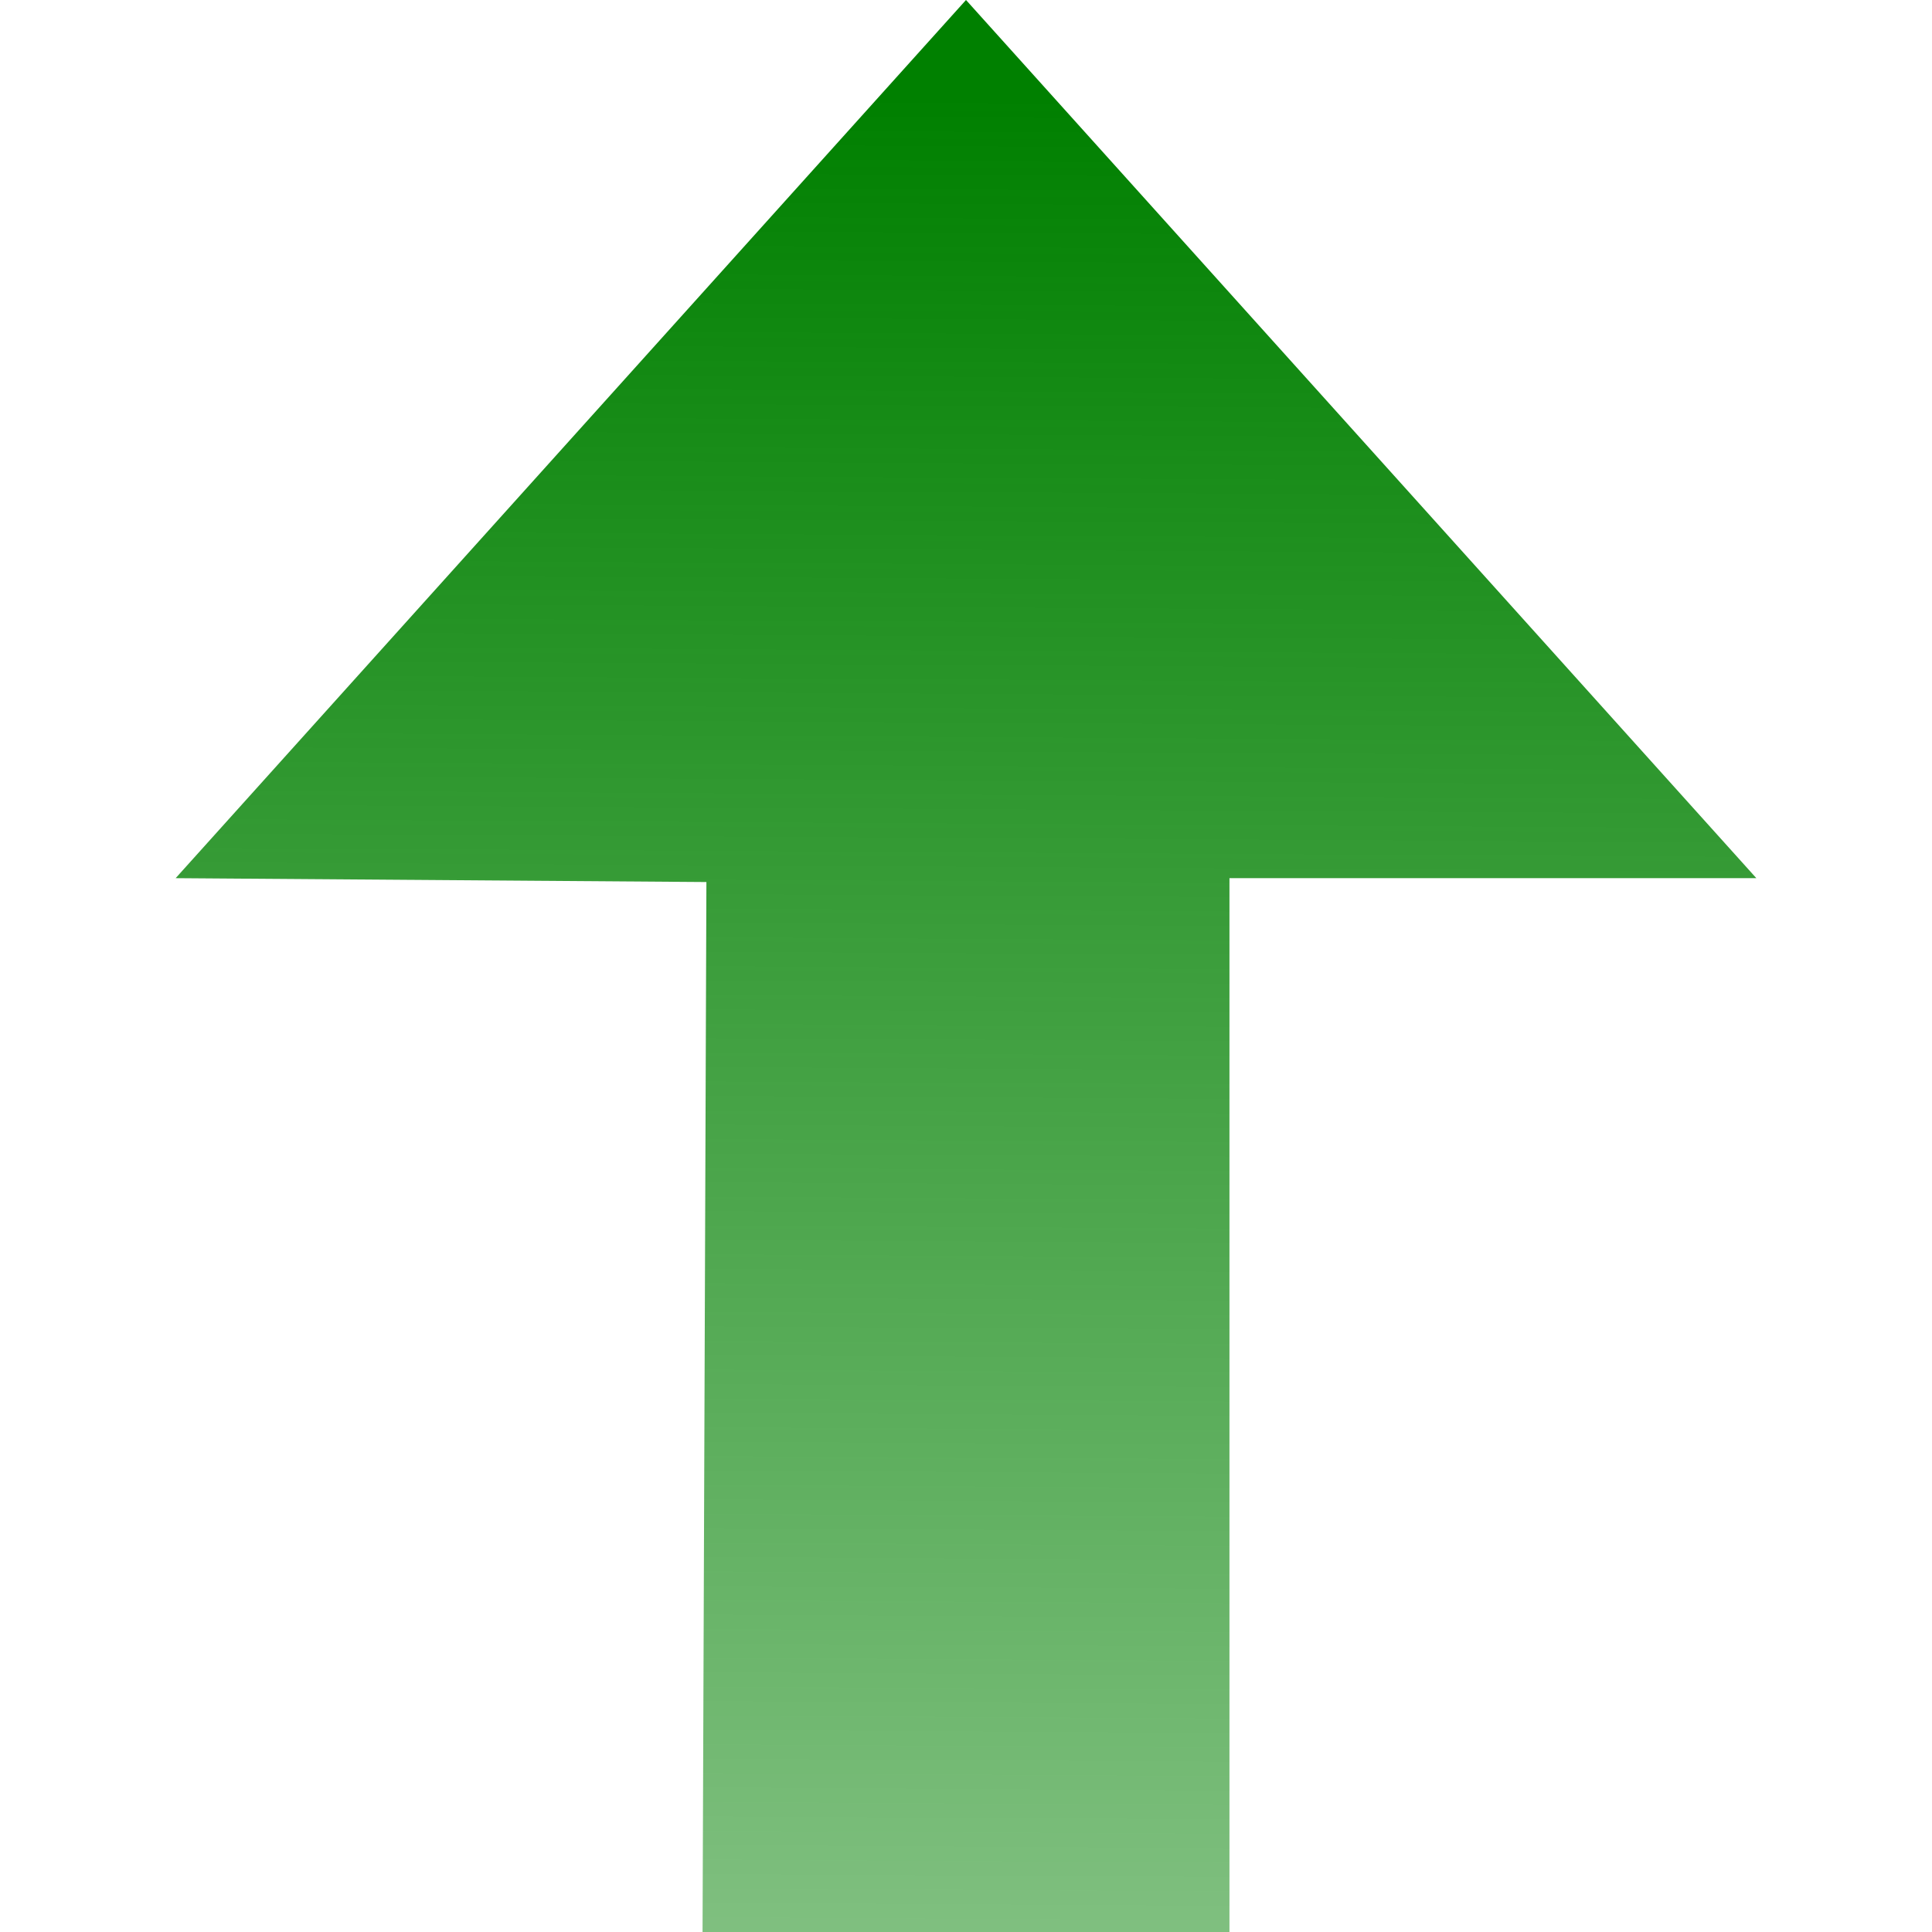
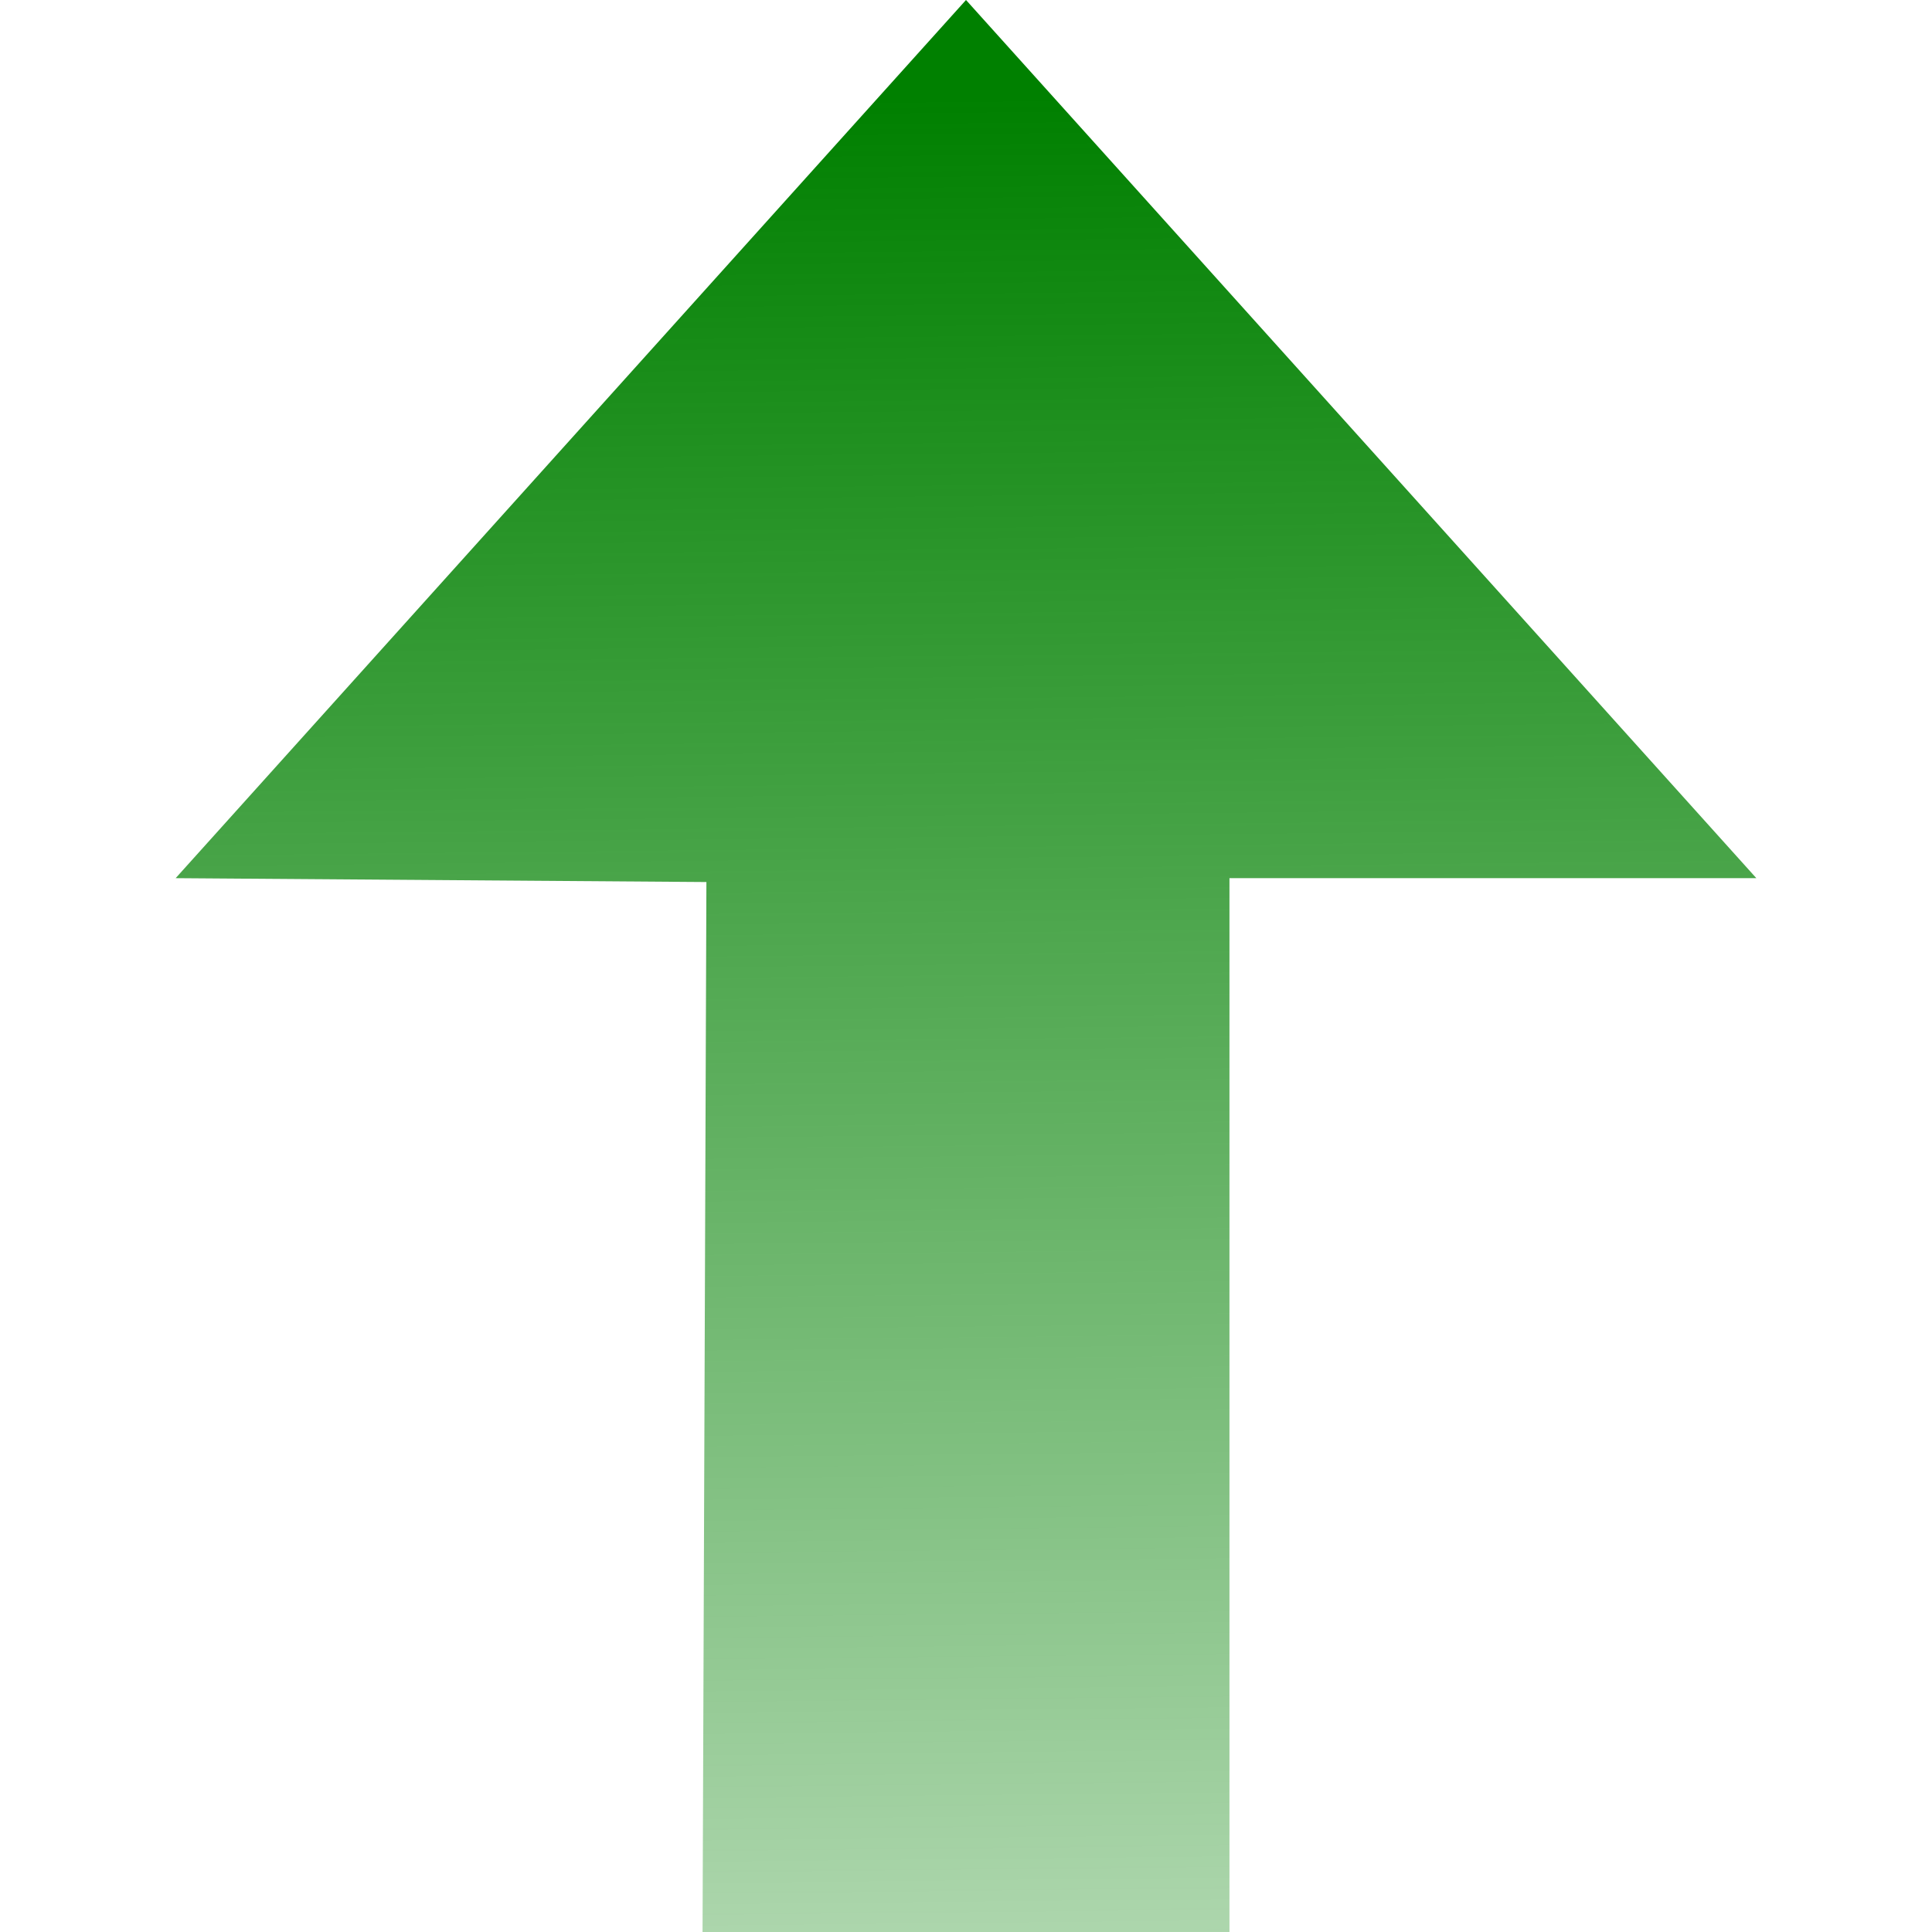
<svg xmlns="http://www.w3.org/2000/svg" xmlns:xlink="http://www.w3.org/1999/xlink" width="11" height="11" id="svg2" version="1.1">
  <defs id="defs4">
    <linearGradient id="linearGradient3762">
      <stop style="stop-color:#008000;stop-opacity:1;" offset="0" id="stop3764" />
      <stop style="stop-color:#008000;stop-opacity:0;" offset="1" id="stop3766" />
    </linearGradient>
-     <linearGradient xlink:href="#linearGradient3762" id="linearGradient3768" x1="8" y1="1" x2="7.74" y2="39.017" gradientUnits="userSpaceOnUse" gradientTransform="matrix(0.6445312,0,0,0.55,0.625,1041.362)" />
+     <linearGradient xlink:href="#linearGradient3762" id="linearGradient3768" x1="8" y1="1" x2="8.339" y2="29.091" gradientUnits="userSpaceOnUse" gradientTransform="matrix(0.6445312,0,0,0.55,0.625,1041.362)" />
  </defs>
  <g id="layer1" transform="translate(0,-1041.362)">
    <path style="fill:url(#linearGradient3768);fill-opacity:1;fill-rule:evenodd;stroke:none" d="m 5.5,1041.362 4.5,5 -3,0 0,6 -3,0 0.022,-5.978 L 1,1046.362 z" id="rect2991" />
  </g>
</svg>
